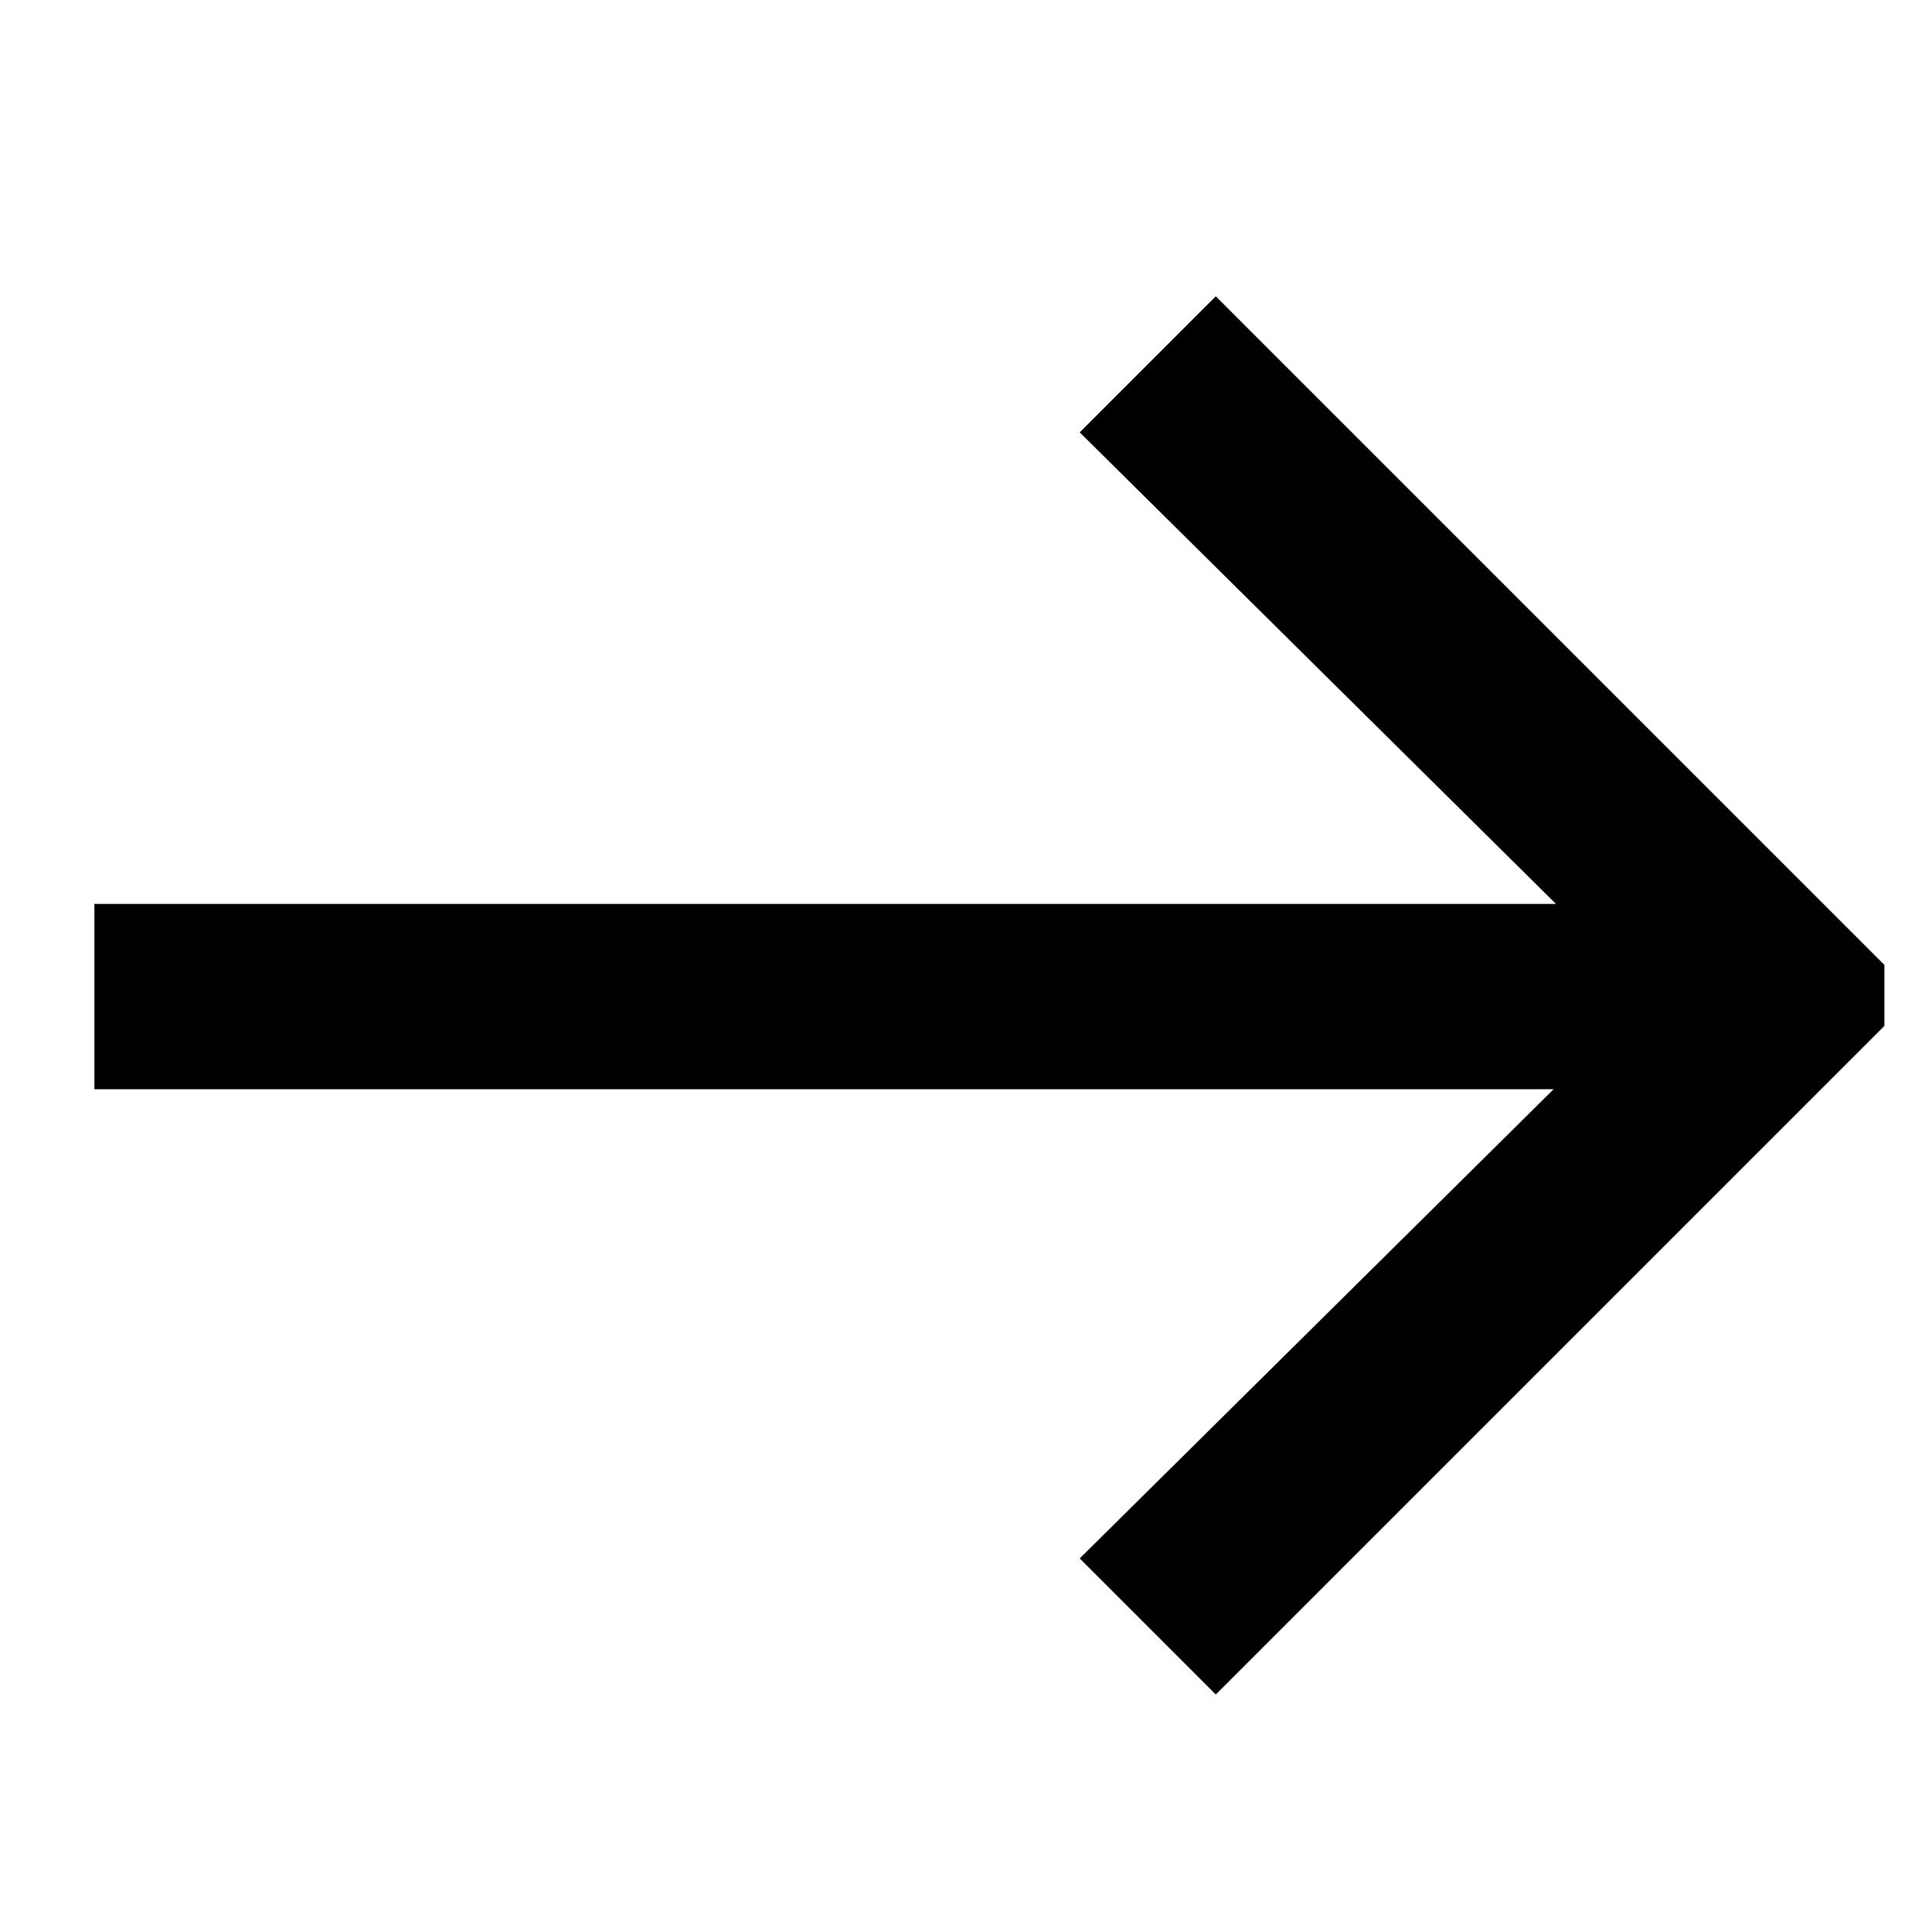
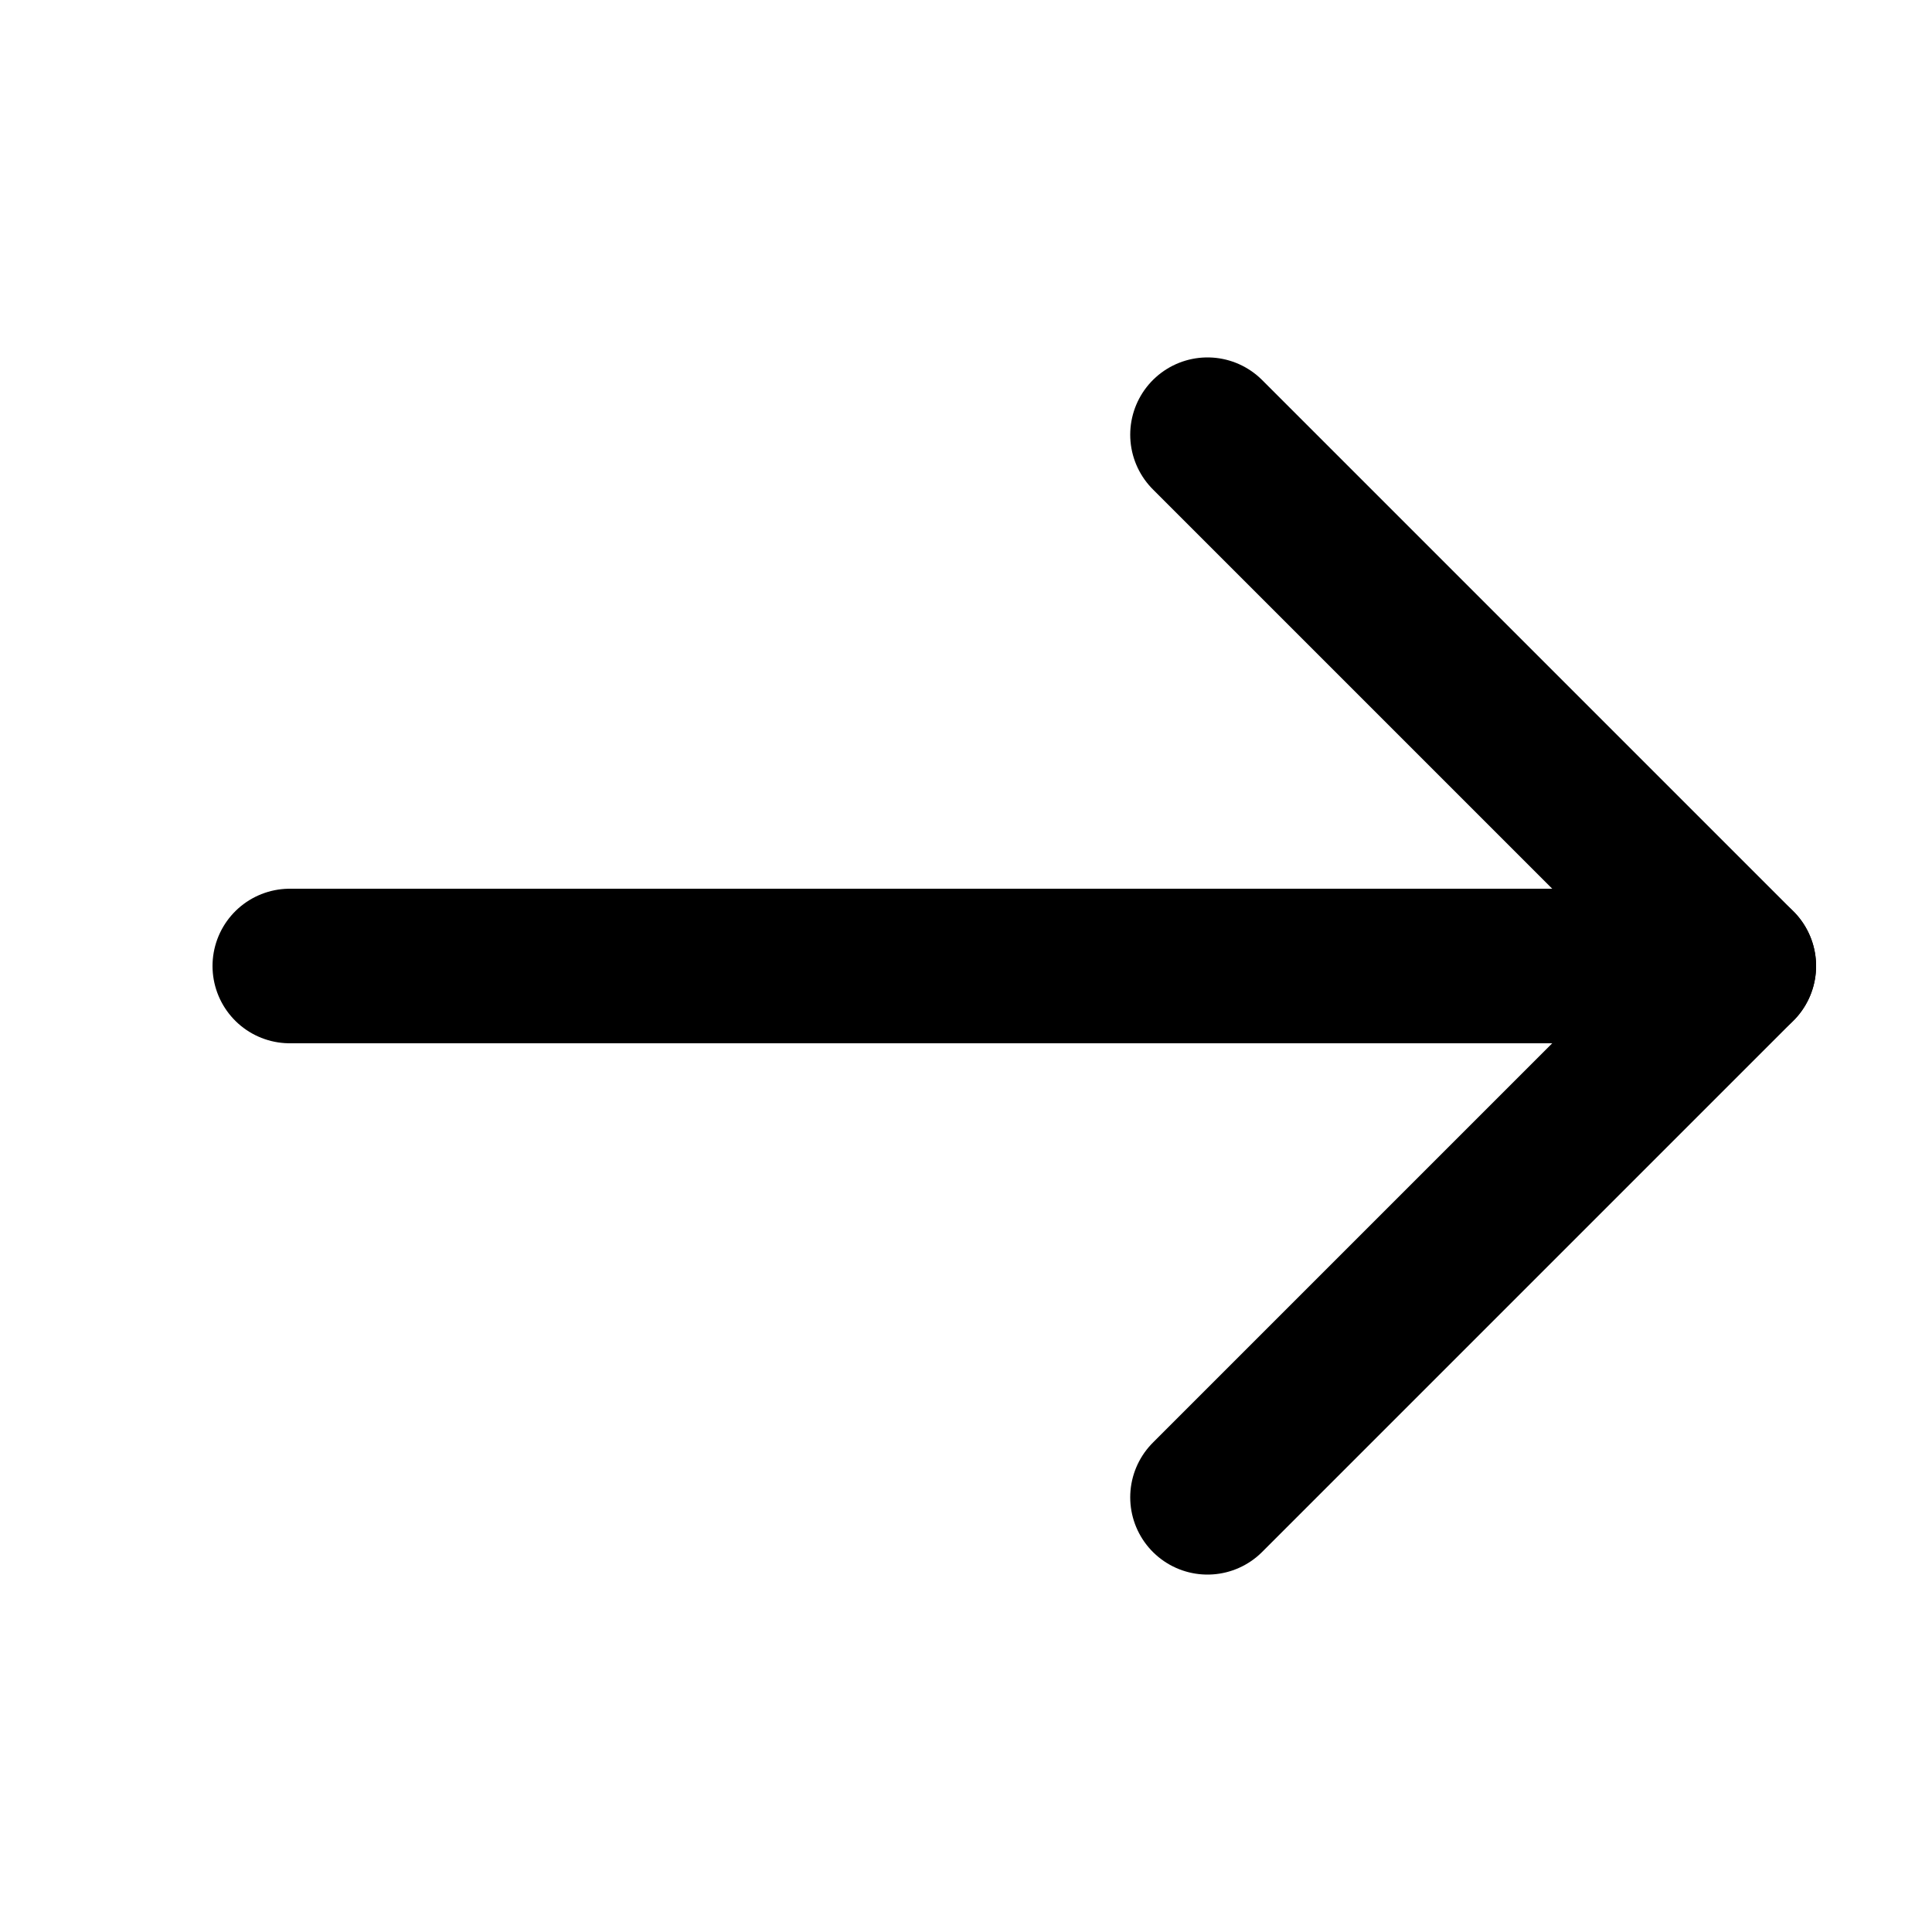
- <svg xmlns="http://www.w3.org/2000/svg" width="25" height="25" viewBox="0 0 14 11">
-   <polygon fill="#000000" fillRule="evenodd" points="8.81 .647 13.655 5.492 13.655 5.934 8.81 10.779 7.824 9.793 11.258 6.393 .684 6.393 .684 5.05 11.275 5.05 7.824 1.633" />
+ <svg xmlns="http://www.w3.org/2000/svg" width="20" height="20">
+   <g transform="translate(3 4.5)">
+     <path d="M 9.5 11 L 15 5.5 L 9.5 0" fill="transparent" stroke-width="1.6" stroke="hsl(0, 0%, 0%)" stroke-linecap="round" stroke-linejoin="round" />
+     <path d="M 15 5.5 L 0 5.5" fill="transparent" stroke-width="1.6" stroke="hsl(0, 0%, 0%)" stroke-linecap="round" stroke-linejoin="round" />
+   </g>
</svg>
